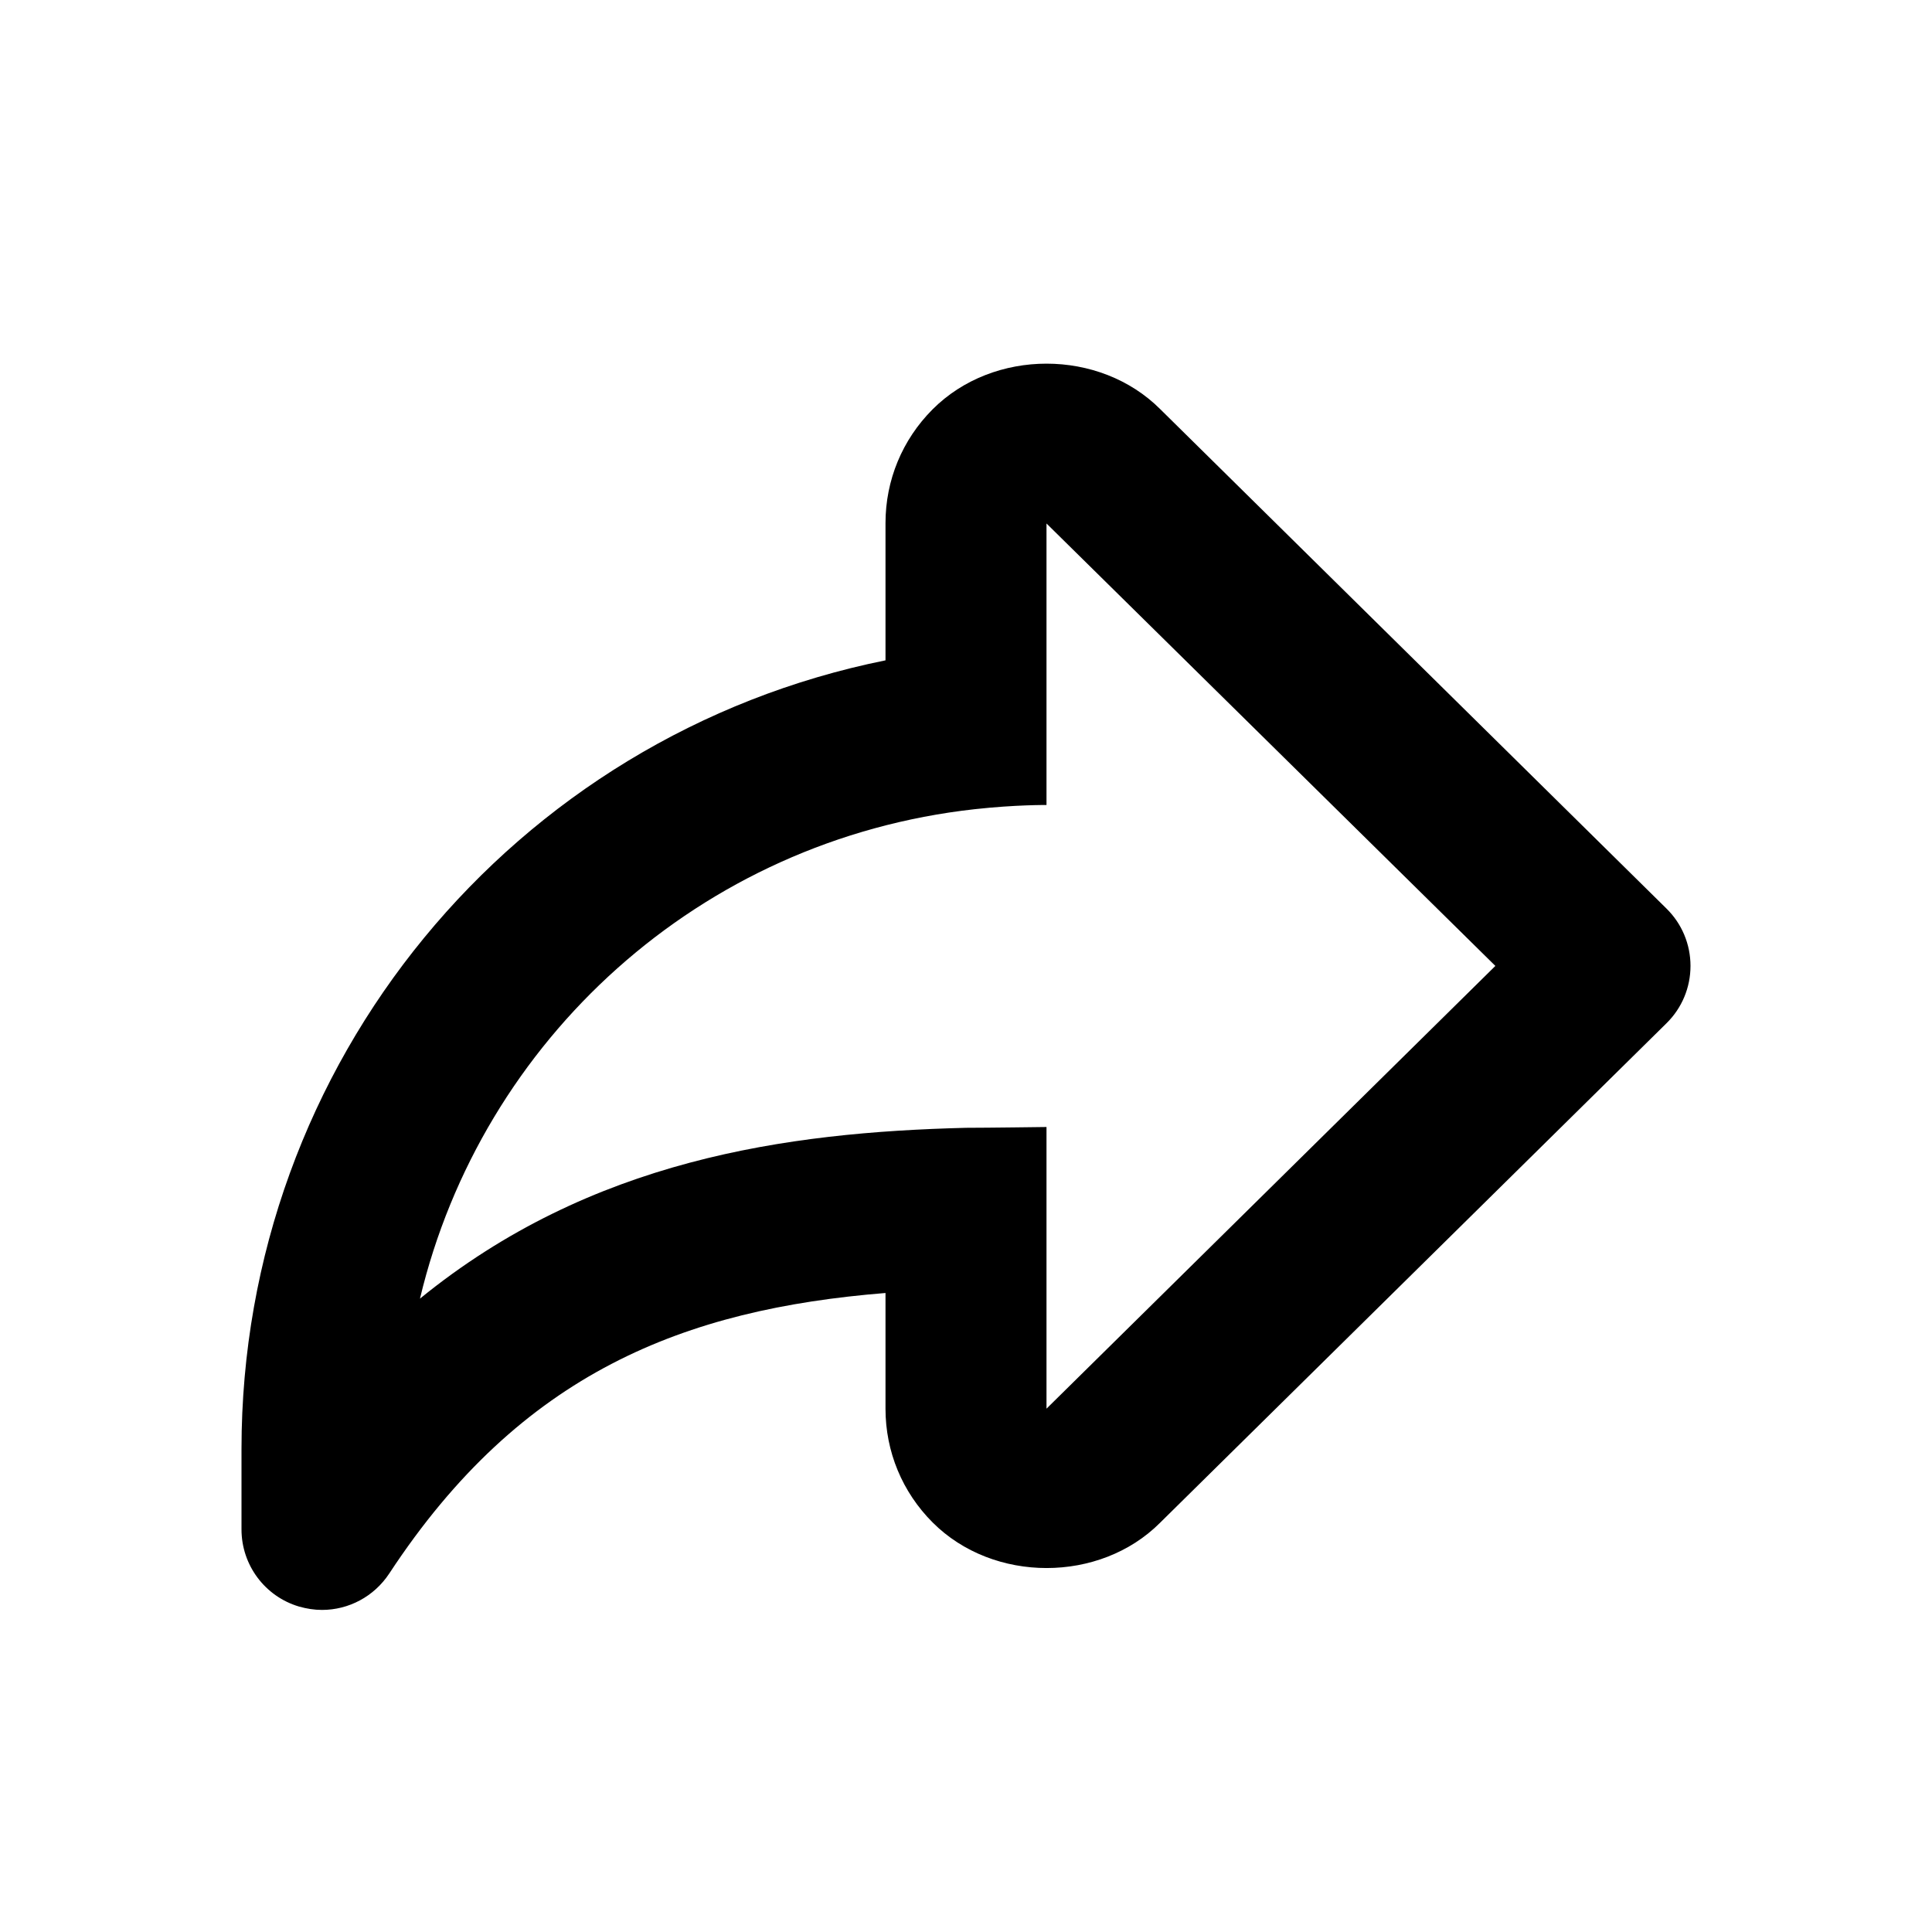
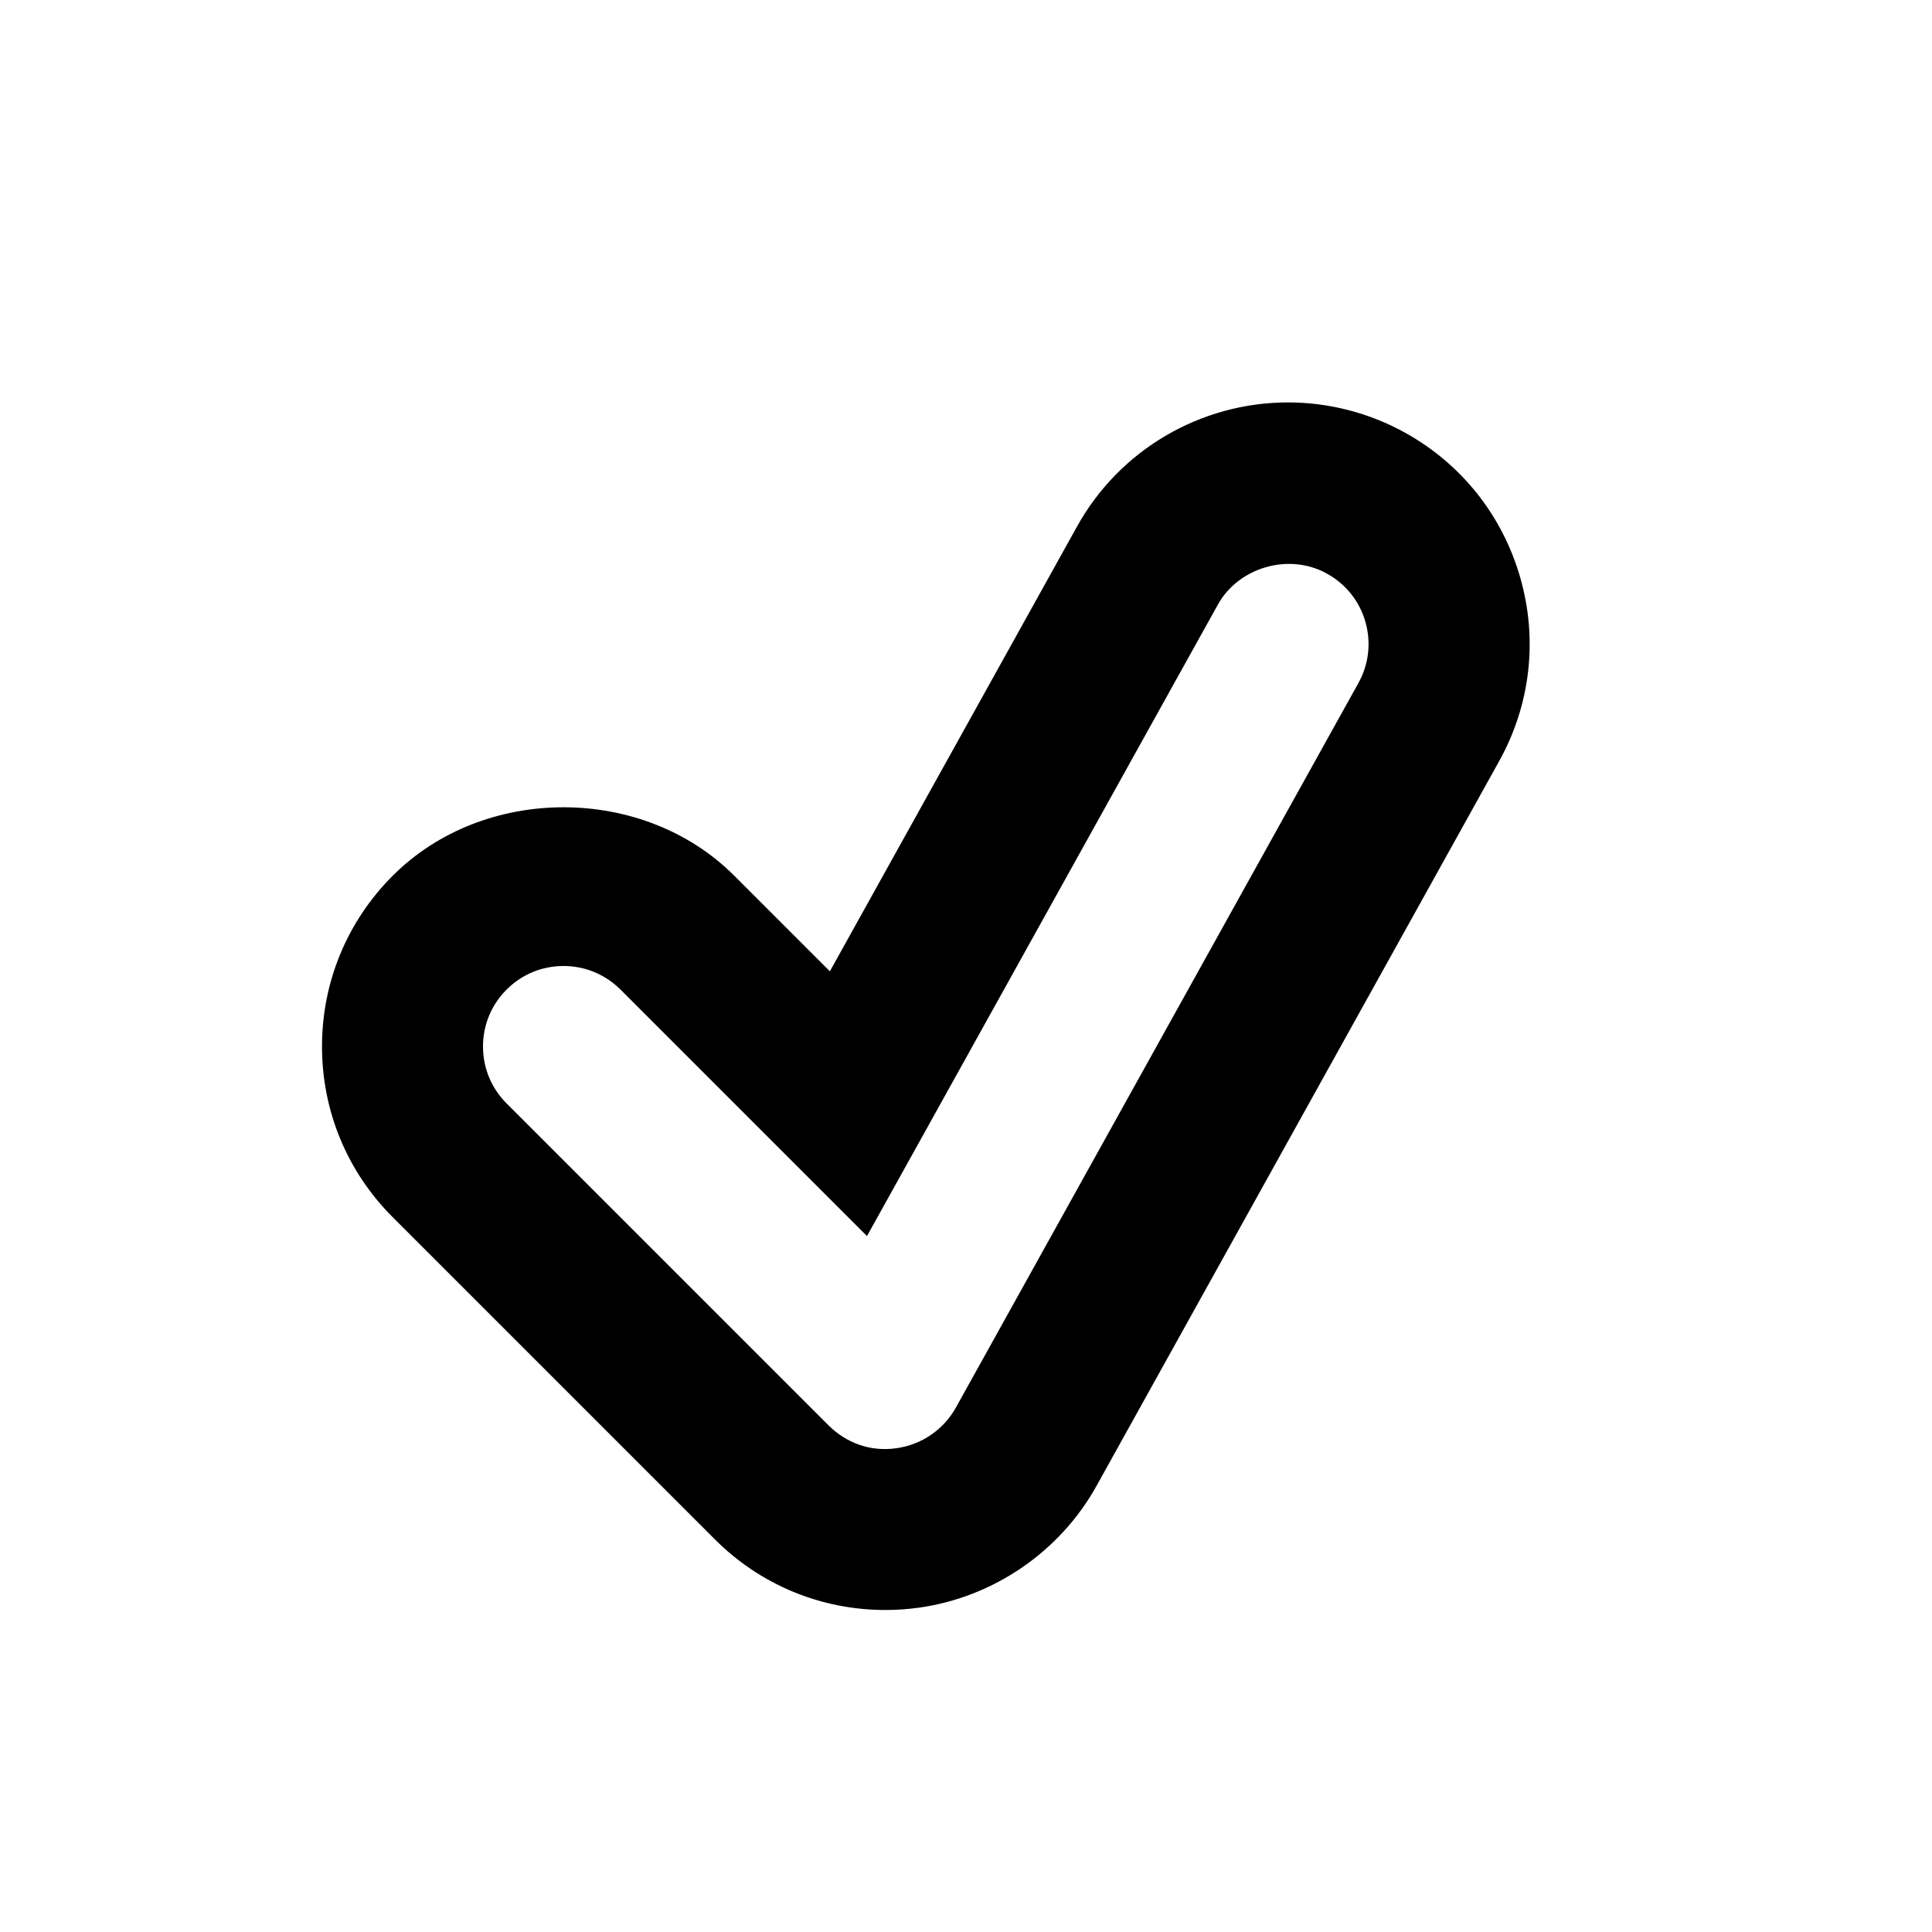
- <svg xmlns="http://www.w3.org/2000/svg" version="1.2" baseProfile="tiny" id="Layer_1" x="0px" y="0px" width="24px" height="24px" viewBox="0 0 24 24" xml:space="preserve">
-   <g>
-     <path d="M4,19.999c-0.096,0-0.191-0.015-0.286-0.042C3.29,19.831,3,19.441,3,18.999v-1c0-4.8,3.381-8.864,8-9.796V6.499   c0-0.534,0.208-1.036,0.585-1.414c0.756-0.757,2.075-0.756,2.829-0.001l6.288,6.203C20.893,11.475,21,11.73,21,11.999   s-0.107,0.524-0.298,0.712l-6.293,6.207c-0.746,0.746-2.067,0.751-2.823-0.005C11.208,18.535,11,18.033,11,17.499v-1.437   c-2.495,0.201-4.523,0.985-6.164,3.484C4.646,19.834,4.331,19.999,4,19.999z M12,14.01c0.262,0,1-0.01,1-0.01v3.499l5.576-5.5   L13,6.503V10c0,0-0.384-0.004-0.891,0.052c-3.416,0.378-6.125,2.864-6.892,6.08C7.338,14.404,9.768,14.066,12,14.01z" />
-   </g>
+ <svg xmlns="http://www.w3.org/2000/svg" version="1.2" baseProfile="tiny" width="24" height="24" viewBox="0 0 24 24">
+   <path d="M11 20c-.801 0-1.555-.312-2.121-.879l-4-4c-.567-.566-.879-1.32-.879-2.121s.312-1.555.879-2.122c1.133-1.133 3.109-1.133 4.242 0l1.188 1.188 3.069-5.523c.526-.952 1.533-1.544 2.624-1.544.507 0 1.012.131 1.456.378.7.39 1.206 1.028 1.427 1.798.221.771.127 1.581-.263 2.282l-5 9c-.454.818-1.279 1.384-2.206 1.514-.139.019-.277.029-.416.029zm-4-8c-.268 0-.518.104-.707.293s-.293.439-.293.707.104.518.293.707l4 4c.223.221.523.33.844.283.312-.043.586-.232.737-.504l5-9c.13-.233.161-.503.088-.76-.073-.257-.243-.47-.478-.6-.473-.264-1.101-.078-1.357.388l-4.357 7.841-3.062-3.062c-.19-.189-.44-.293-.708-.293z" />
</svg>
